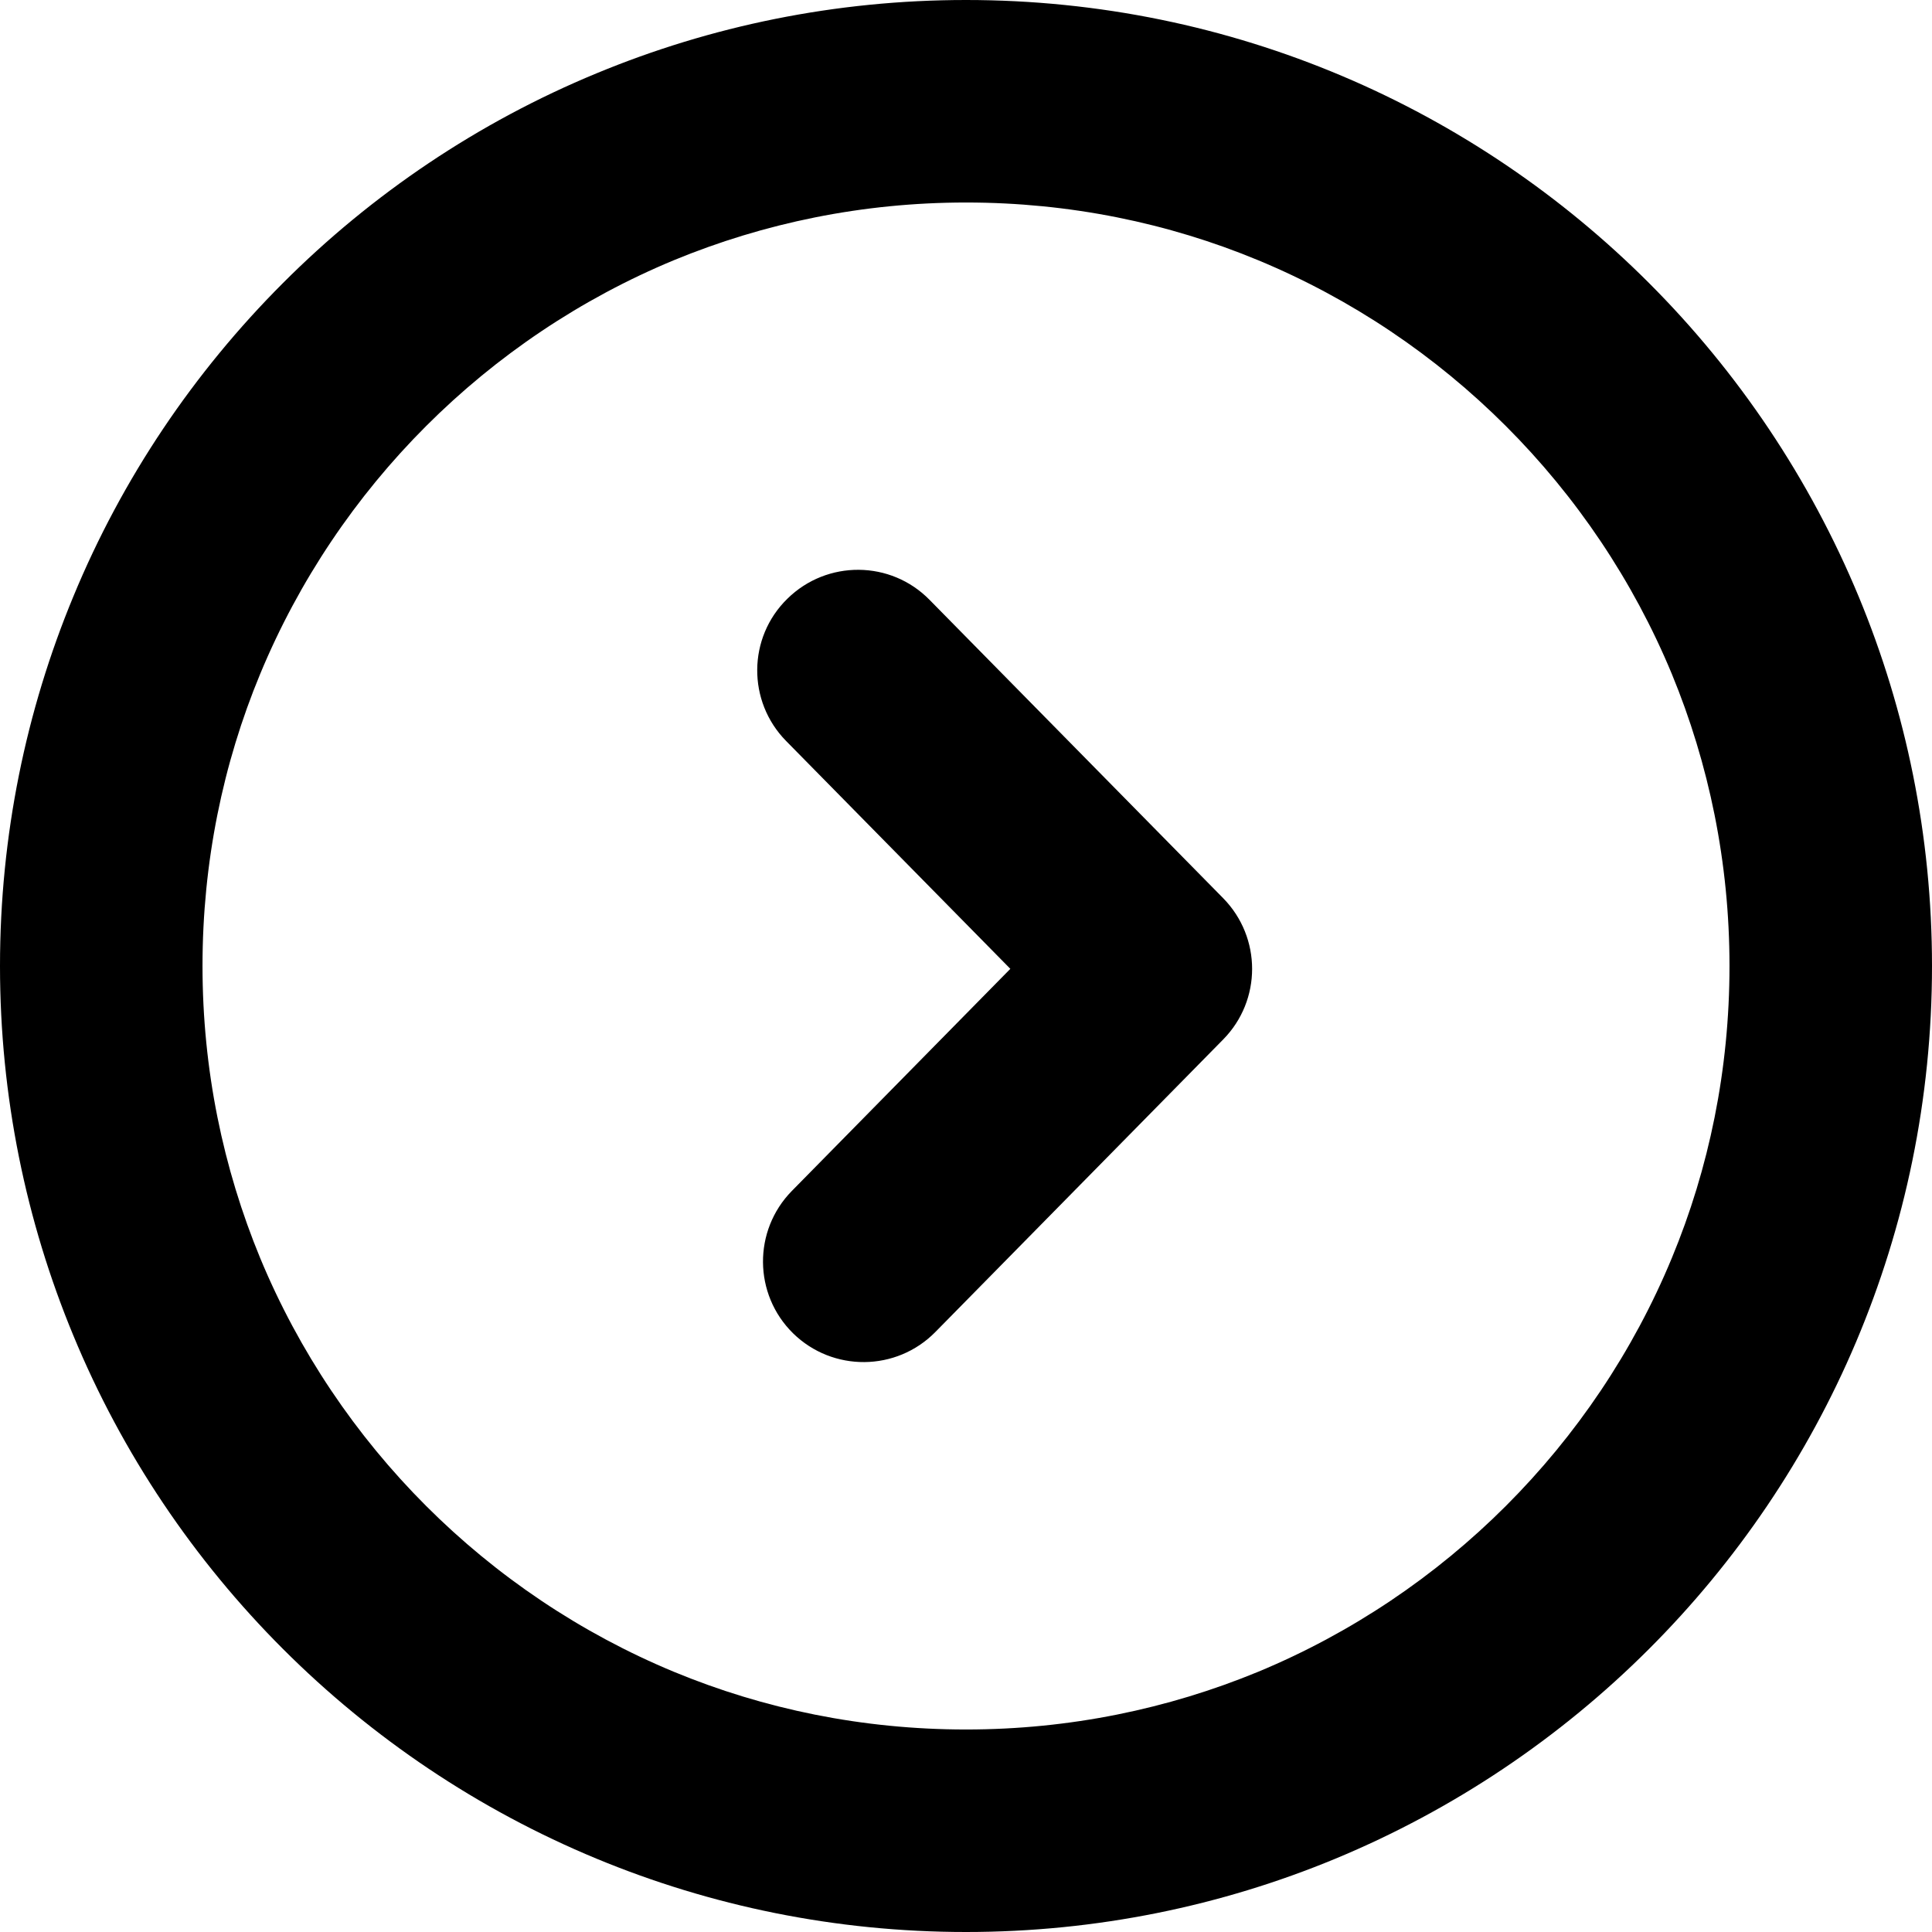
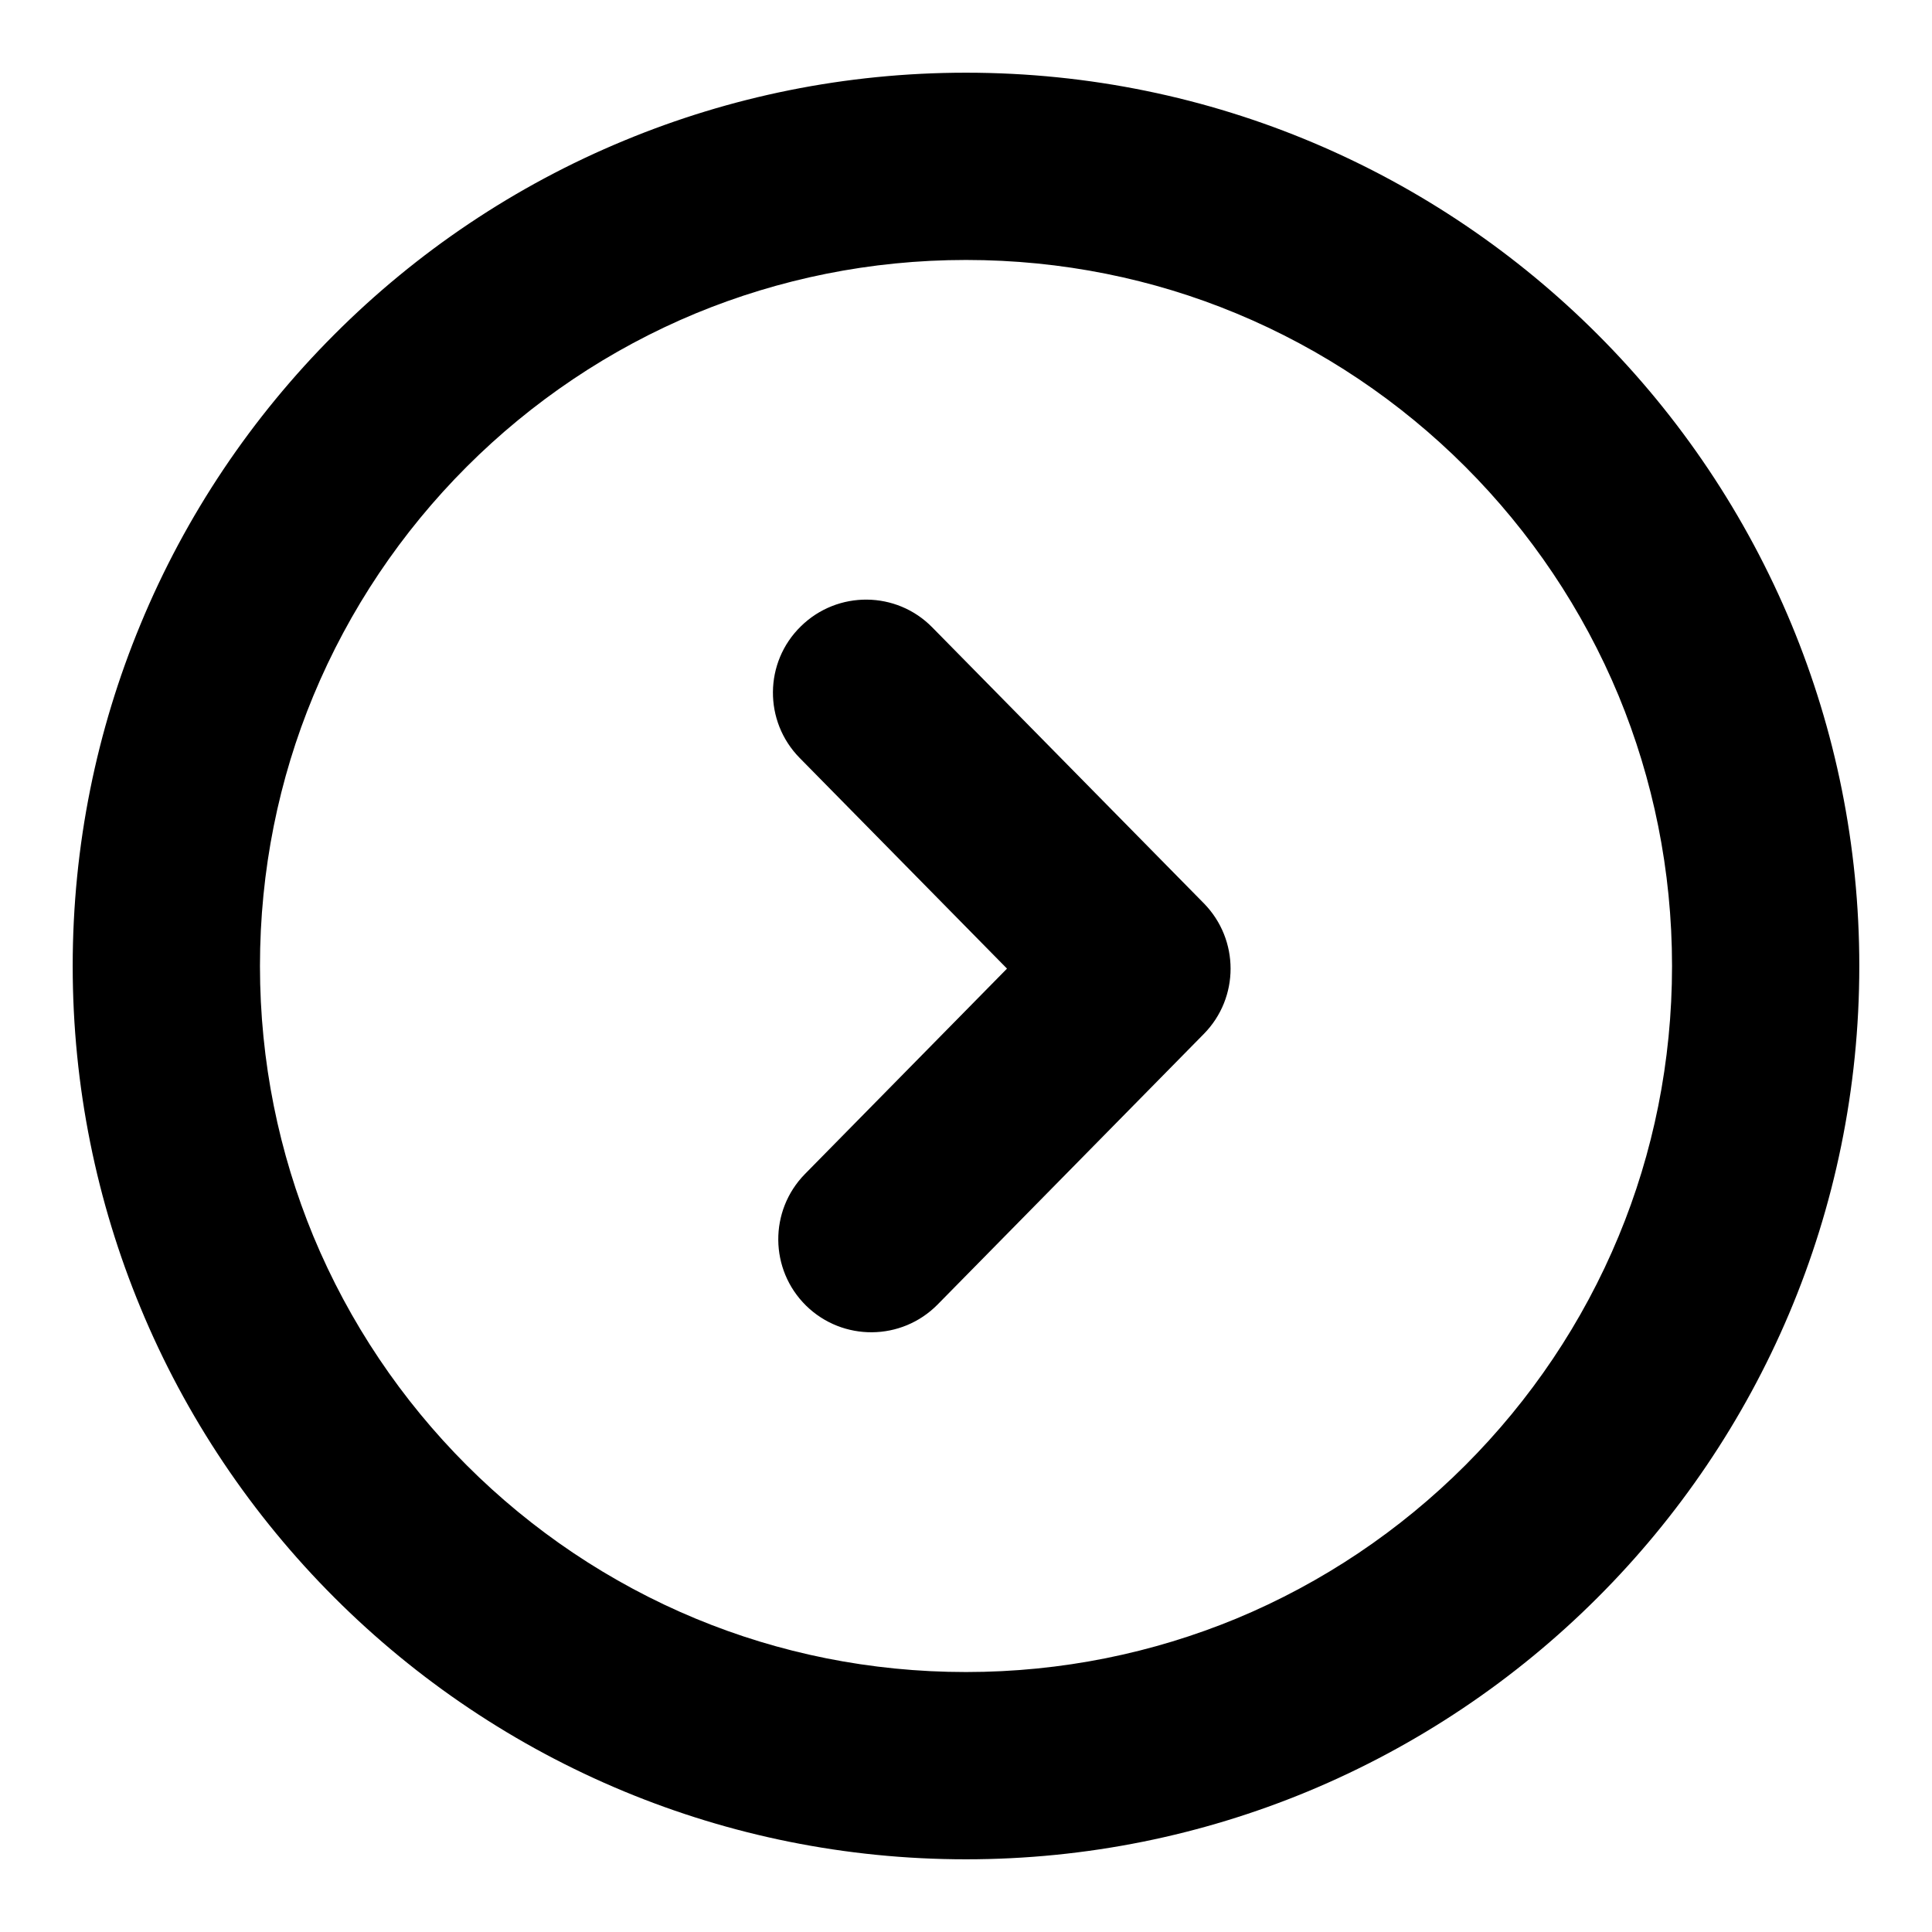
- <svg xmlns="http://www.w3.org/2000/svg" version="1.1" id="Layer_1" x="0px" y="0px" viewBox="0 0 122.88 122.88" style="enable-background:new 0 0 122.88 122.88" xml:space="preserve">
+ <svg xmlns="http://www.w3.org/2000/svg" version="1.1" id="Layer_1" x="0px" y="0px" viewBox="-5 -5 132.88 132.88" style="enable-background:new 0 0 122.88 122.88" xml:space="preserve">
  <g>
    <path d="M37.95,4.66C45.19,1.66,53.13,0,61.44,0c16.96,0,32.33,6.88,43.44,18c5.66,5.66,10.22,12.43,13.34,19.95 c3,7.24,4.66,15.18,4.66,23.49c0,16.96-6.88,32.33-18,43.44c-5.66,5.66-12.43,10.22-19.95,13.34c-7.24,3-15.18,4.66-23.49,4.66 c-8.31,0-16.25-1.66-23.49-4.66c-7.53-3.12-14.29-7.68-19.95-13.34C12.34,99.22,7.77,92.46,4.66,84.93C1.66,77.69,0,69.75,0,61.44 c0-8.31,1.66-16.25,4.66-23.49C7.77,30.42,12.34,23.66,18,18C23.65,12.34,30.42,7.77,37.95,4.66L37.95,4.66z M50,47.13 c-2.48-2.52-2.45-6.58,0.08-9.05c2.52-2.48,6.58-2.45,9.05,0.08L77.8,57.13c2.45,2.5,2.45,6.49,0,8.98L59.49,84.72 c-2.48,2.52-6.53,2.55-9.05,0.08c-2.52-2.48-2.55-6.53-0.08-9.05l13.9-14.13L50,47.13L50,47.13z M42.86,16.55 c-5.93,2.46-11.28,6.07-15.76,10.55c-4.48,4.48-8.09,9.83-10.55,15.76c-2.37,5.71-3.67,11.99-3.67,18.58 c0,6.59,1.31,12.86,3.67,18.58c2.46,5.93,6.07,11.28,10.55,15.76c4.48,4.48,9.83,8.09,15.76,10.55c5.72,2.37,11.99,3.67,18.58,3.67 c6.59,0,12.86-1.31,18.58-3.67c5.93-2.46,11.28-6.07,15.76-10.55c4.48-4.48,8.09-9.82,10.55-15.76c2.37-5.71,3.67-11.99,3.67-18.58 c0-6.59-1.31-12.86-3.67-18.58c-2.46-5.93-6.07-11.28-10.55-15.76c-4.48-4.48-9.83-8.09-15.76-10.55 c-5.71-2.37-11.99-3.67-18.58-3.67S48.58,14.19,42.86,16.55L42.86,16.55z" />
  </g>
</svg>
